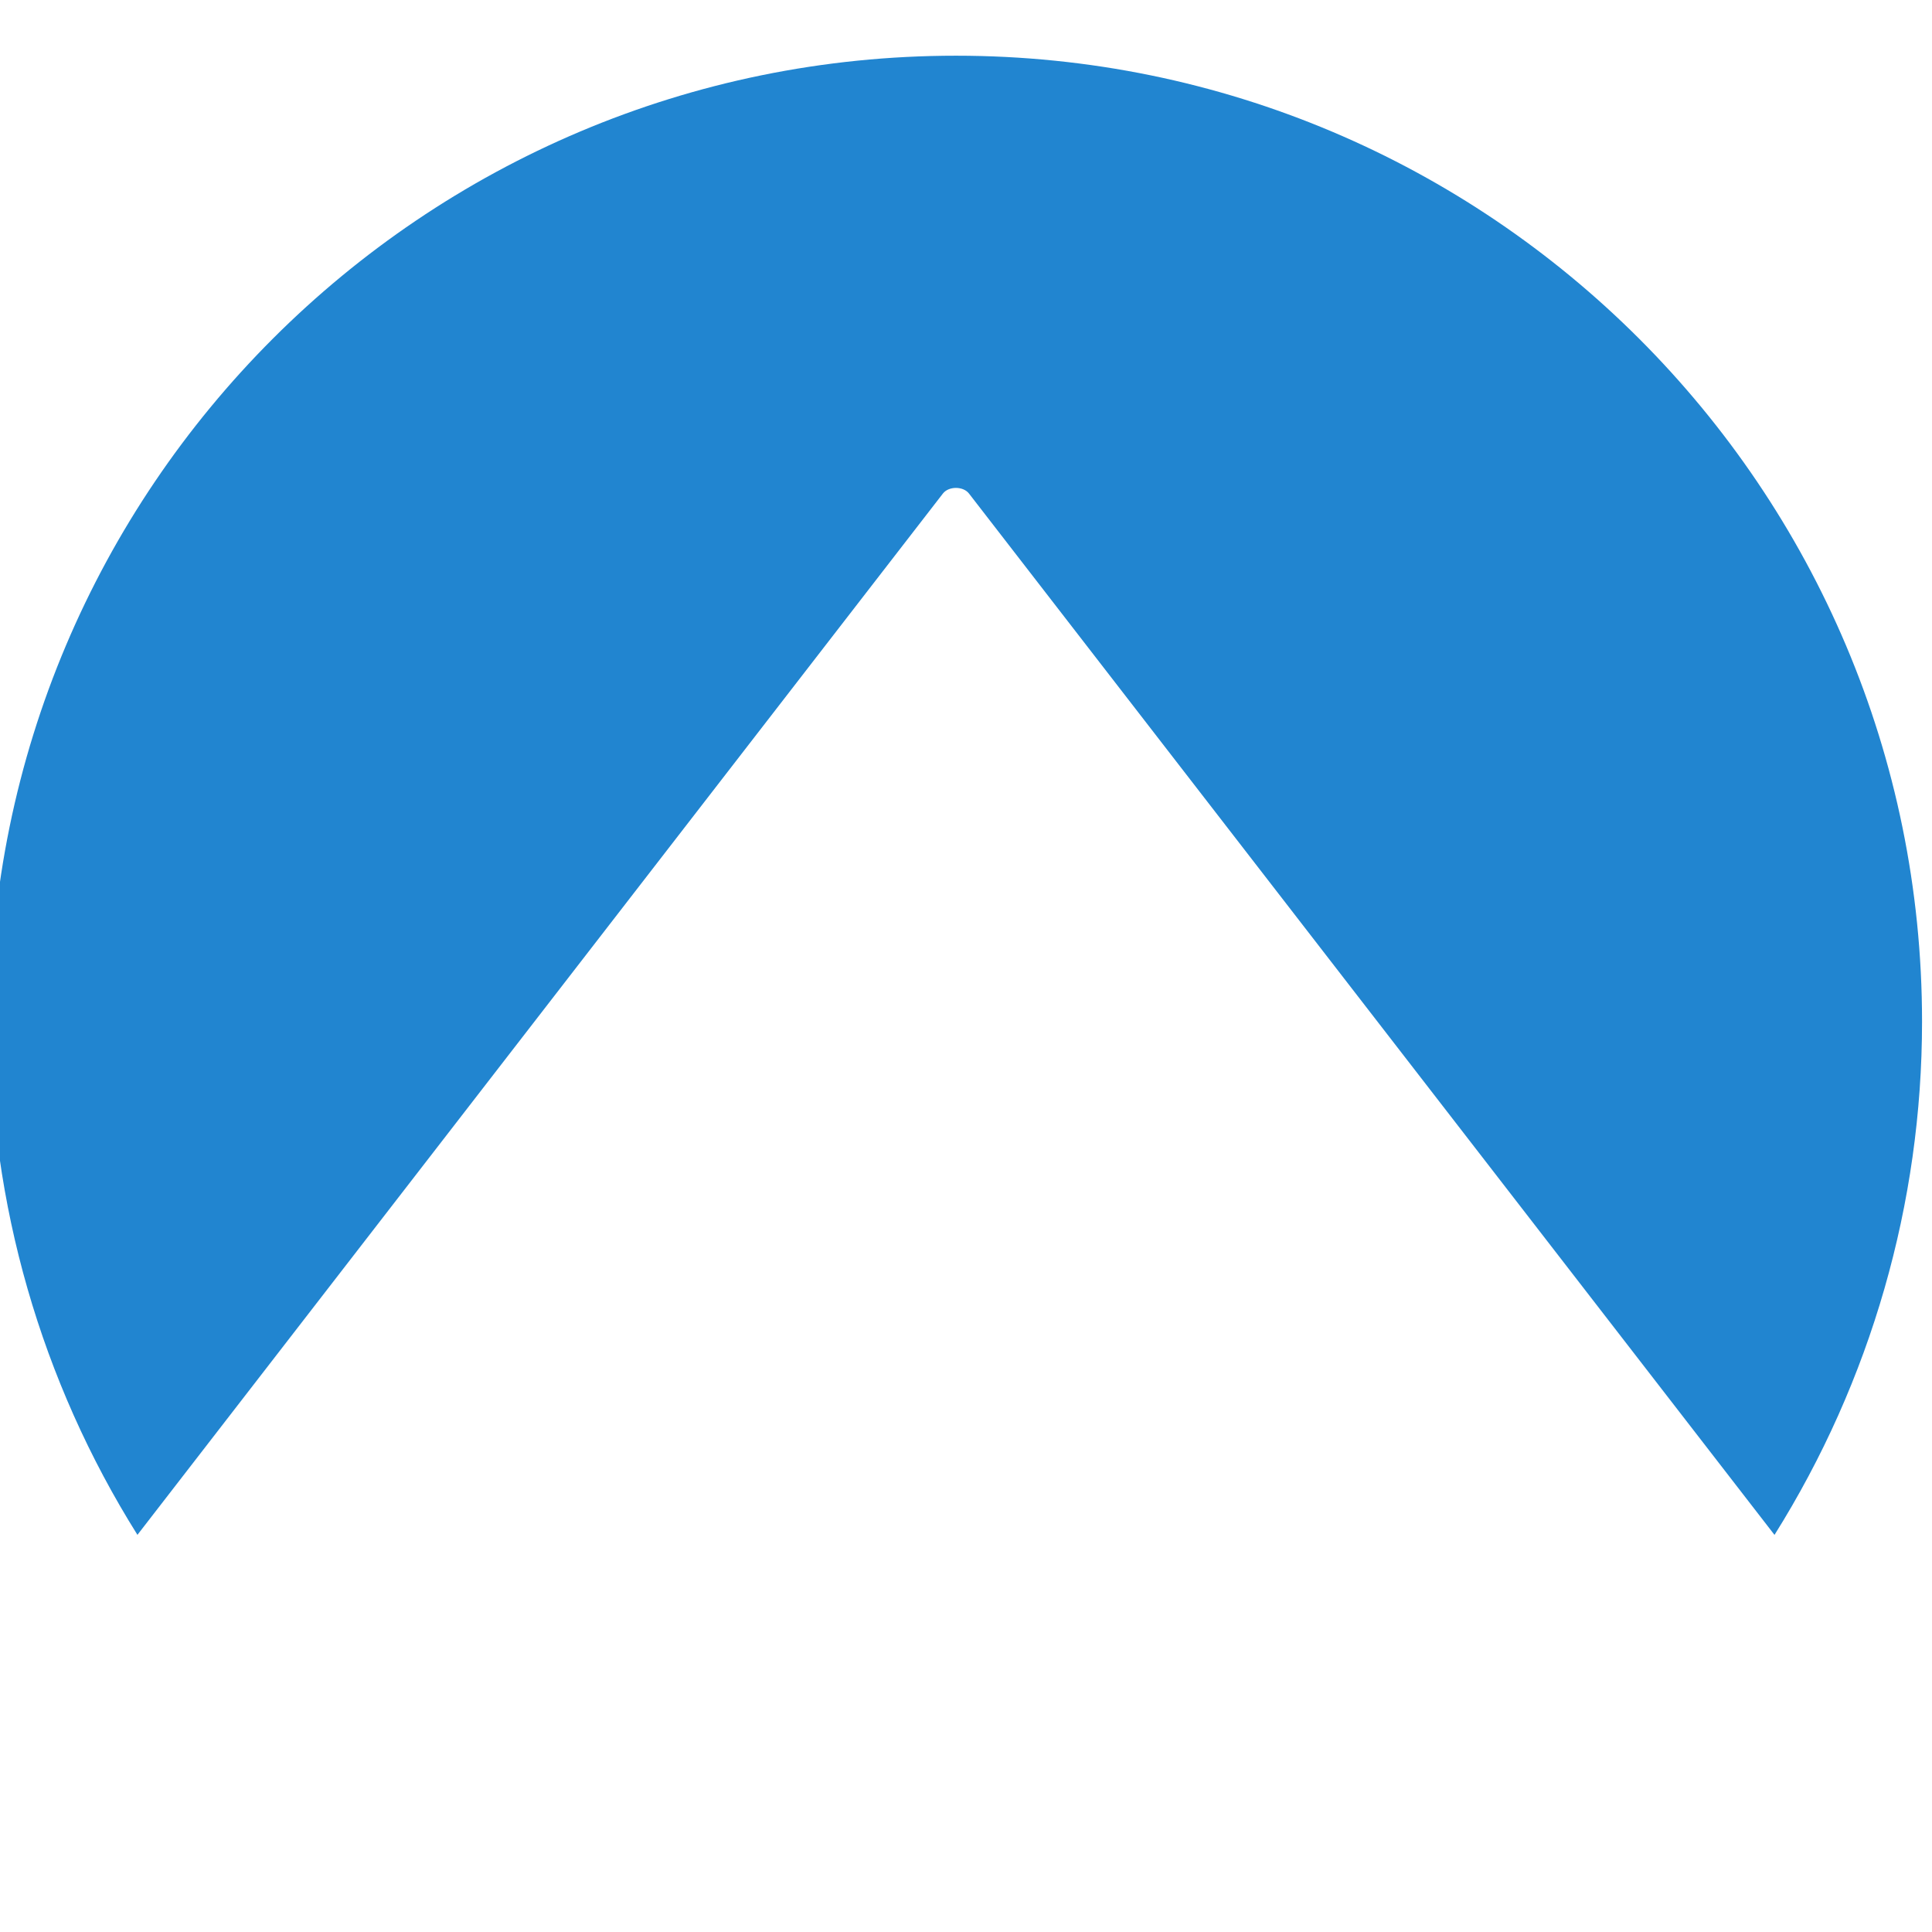
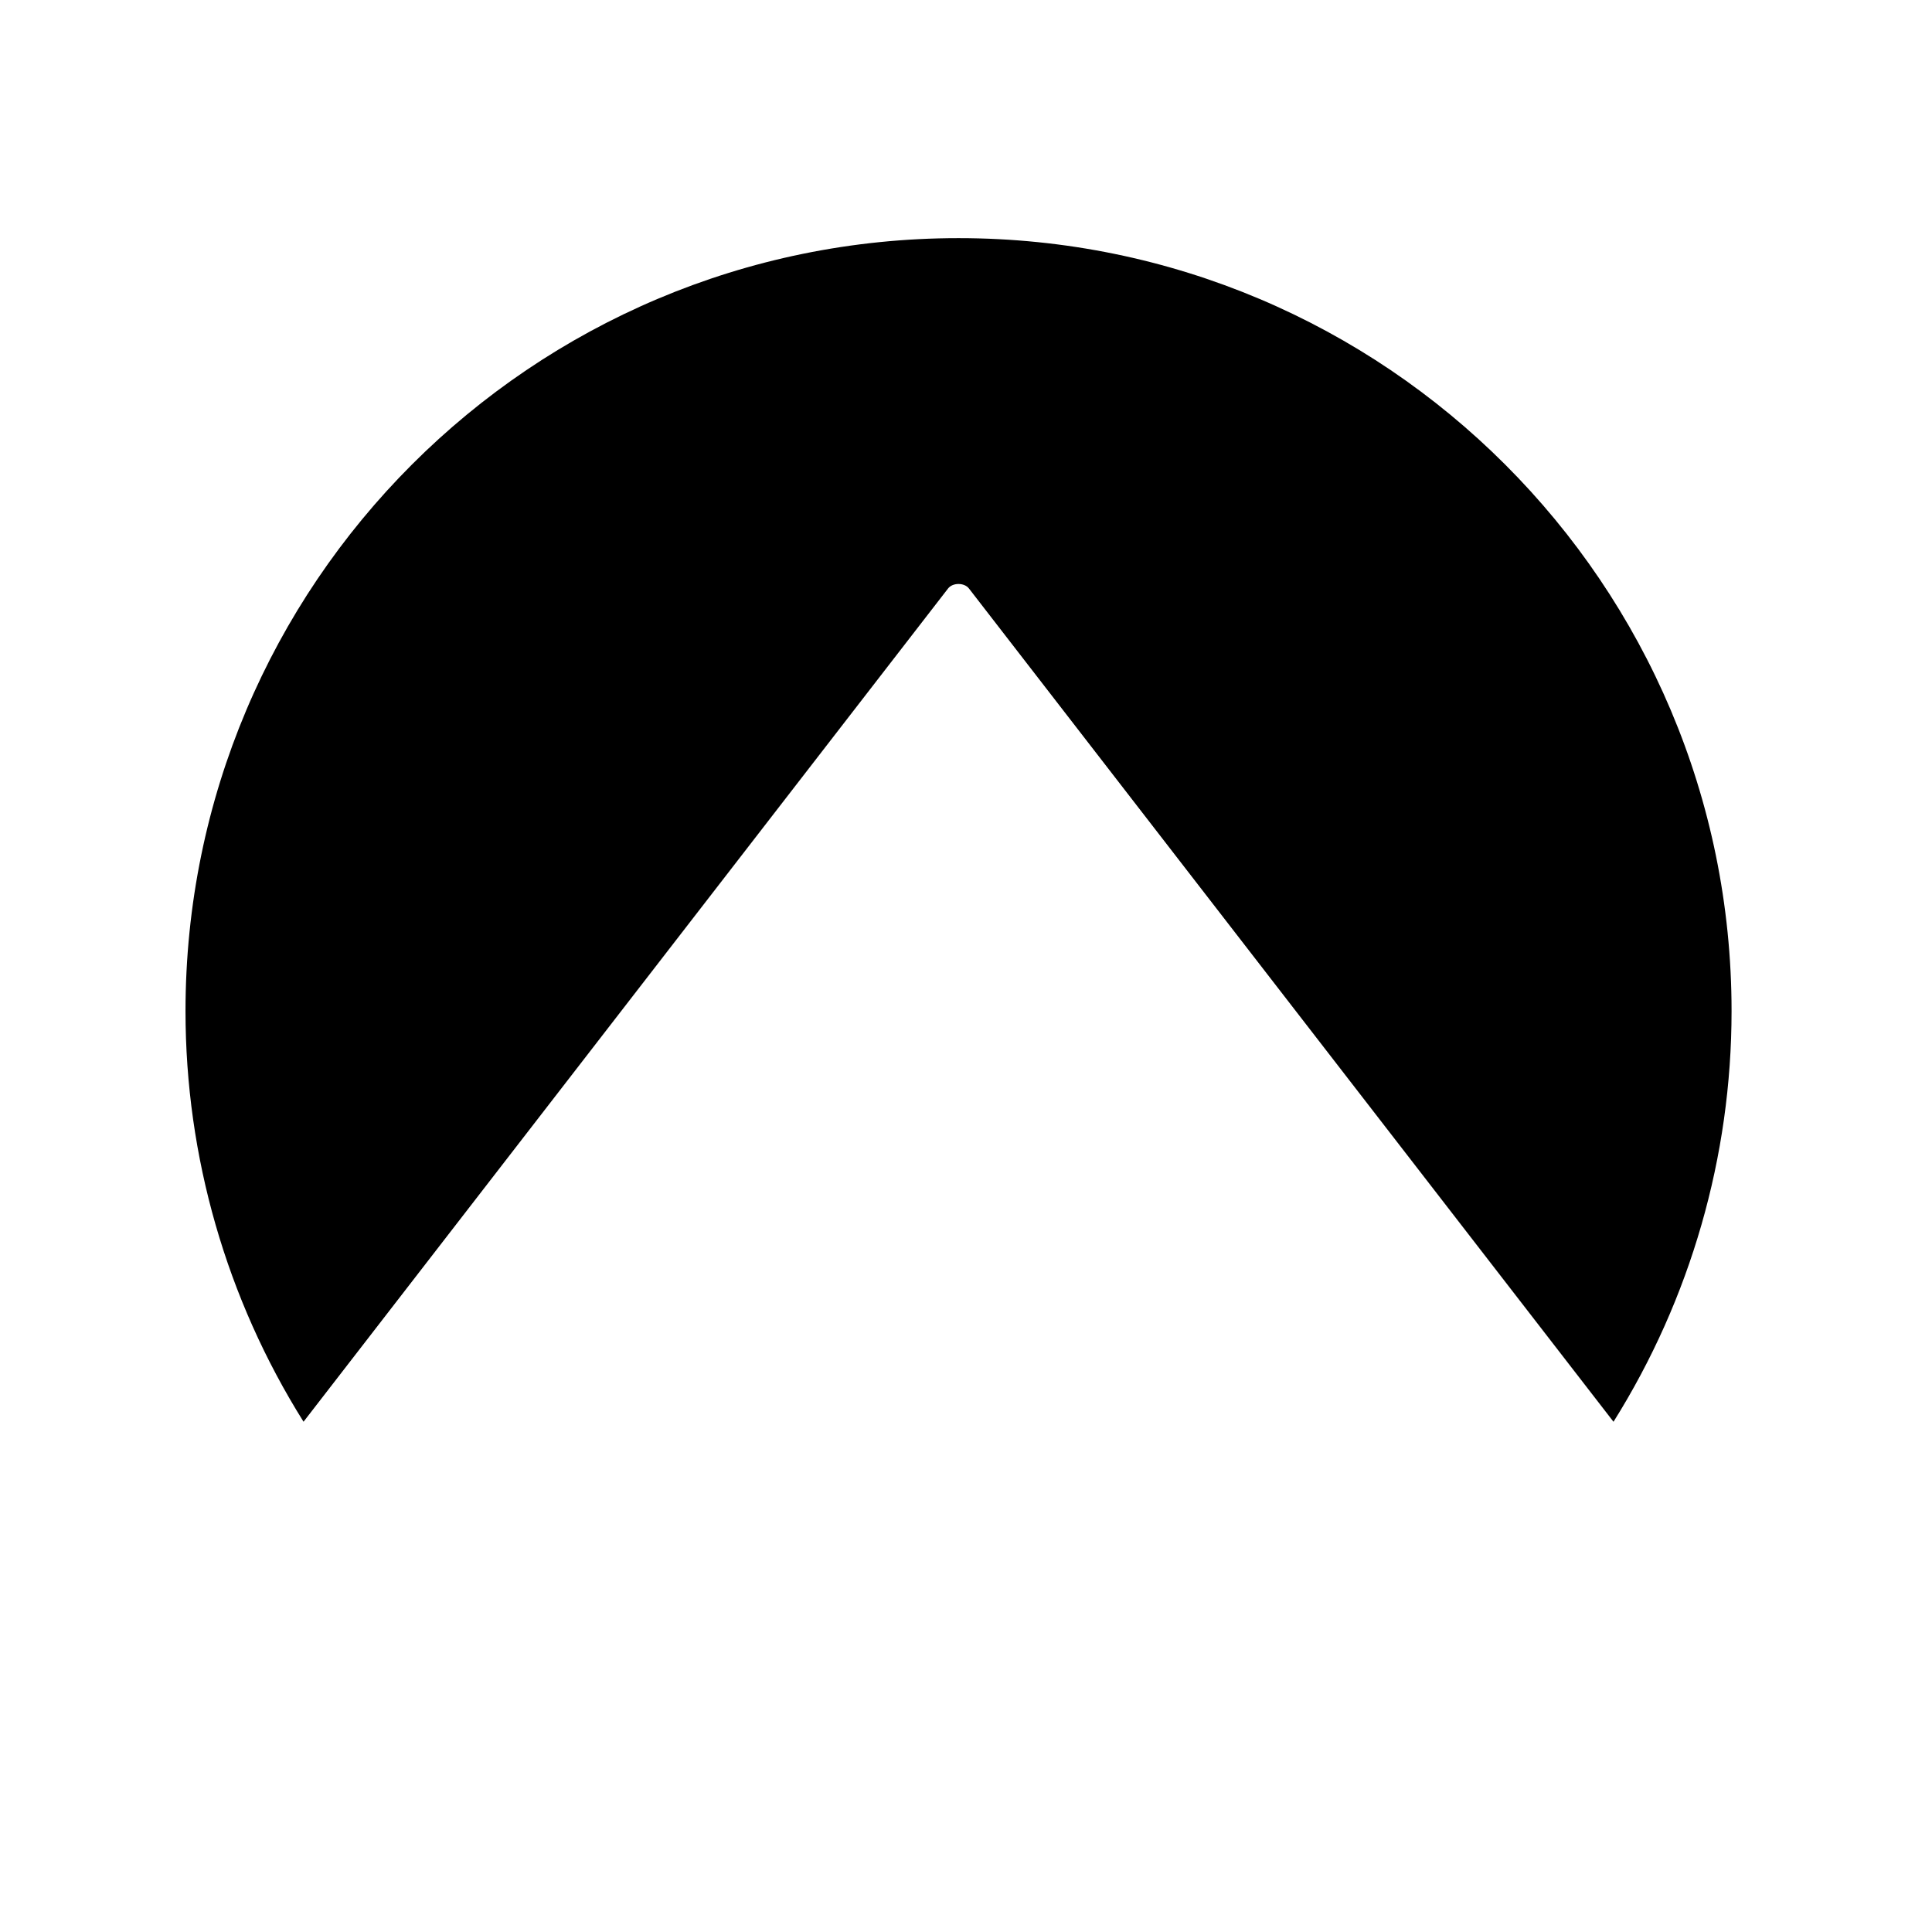
- <svg xmlns="http://www.w3.org/2000/svg" xmlns:xlink="http://www.w3.org/1999/xlink" viewBox="0 0 4.233 4.233" class="svg cb-logo" width="16" height="16" aria-hidden="true">
+ <svg xmlns="http://www.w3.org/2000/svg" xmlns:xlink="http://www.w3.org/1999/xlink" viewBox="-0.53 -0.53 5.29 5.29" class="svg cb-logo-mono" aria-hidden="true">
  <defs>
-     <linearGradient xlink:href="#cb-logo__b" id="cb-logo__c" x1="42519.285" x2="42575.336" y1="-7078.789" y2="-6966.931" gradientUnits="userSpaceOnUse" />
-     <linearGradient id="cb-logo__b">
-       <stop offset="0" style="stop-color:#2185d0;stop-opacity:0" />
-       <stop offset=".495" style="stop-color:#2185d0;stop-opacity:.3" />
-       <stop offset="1" style="stop-color:#2185d0;stop-opacity:.3" />
+     <linearGradient xlink:href="#cb-logo-mono__b" id="cb-logo-mono__c" x1="42519.285" x2="42575.336" y1="-7078.789" y2="-6966.931" gradientUnits="userSpaceOnUse" />
+     <linearGradient id="cb-logo-mono__b">
+       <stop offset="0" style="stop-color:currentColor;stop-opacity:0" />
+       <stop offset=".495" style="stop-color:currentColor;stop-opacity:.3" />
+       <stop offset="1" style="stop-color:currentColor;stop-opacity:.3" />
    </linearGradient>
  </defs>
-   <path d="M42519.285-7078.79a.76.568 0 0 0-.738.675l33.586 125.888a87.2 87.2 0 0 0 39.381-33.763l-71.565-92.52a.76.568 0 0 0-.664-.28" style="font-variation-settings:normal;opacity:1;vector-effect:none;fill:url(#cb-logo__c);fill-opacity:1;stroke:none;stroke-width:3.678;stroke-linecap:butt;stroke-linejoin:miter;stroke-miterlimit:2;stroke-dasharray:none;stroke-dashoffset:0;stroke-opacity:1;paint-order:stroke markers fill;stop-color:#000;stop-opacity:1" transform="translate(-1030.156 172.97)scale(.02428)" />
-   <path d="M11249.461-1883.696c-12.74 0-23.067 10.327-23.067 23.067 0 4.334 1.22 8.58 3.522 12.251l19.232-24.863c.138-.18.486-.18.624 0l19.233 24.864a23.07 23.07 0 0 0 3.523-12.252c0-12.74-10.327-23.067-23.067-23.067" style="opacity:1;fill:#2185d0;fill-opacity:1;stroke-width:17.006;paint-order:markers fill stroke;stop-color:#000" transform="translate(-1030.156 172.97)scale(.09176)" />
+   <path d="M42519.285-7078.79a.76.568 0 0 0-.738.675l33.586 125.888a87.2 87.2 0 0 0 39.381-33.763l-71.565-92.52a.76.568 0 0 0-.664-.28" style="font-variation-settings:normal;opacity:1;vector-effect:none;fill:url(#cb-logo-mono__c);fill-opacity:1;stroke:none;stroke-width:3.678;stroke-linecap:butt;stroke-linejoin:miter;stroke-miterlimit:2;stroke-dasharray:none;stroke-dashoffset:0;stroke-opacity:1;paint-order:stroke markers fill;stop-color:#000;stop-opacity:1" transform="translate(-1030.156 172.97)scale(.02428)" />
+   <path d="M11249.461-1883.696c-12.74 0-23.067 10.327-23.067 23.067 0 4.334 1.22 8.58 3.522 12.251l19.232-24.863c.138-.18.486-.18.624 0l19.233 24.864a23.07 23.07 0 0 0 3.523-12.252c0-12.74-10.327-23.067-23.067-23.067" style="opacity:1;fill:currentColor;fill-opacity:1;stroke:none;stroke-width:17.006;paint-order:markers fill stroke;stop-color:#000" transform="translate(-1030.156 172.97)scale(.09176)" />
</svg>
